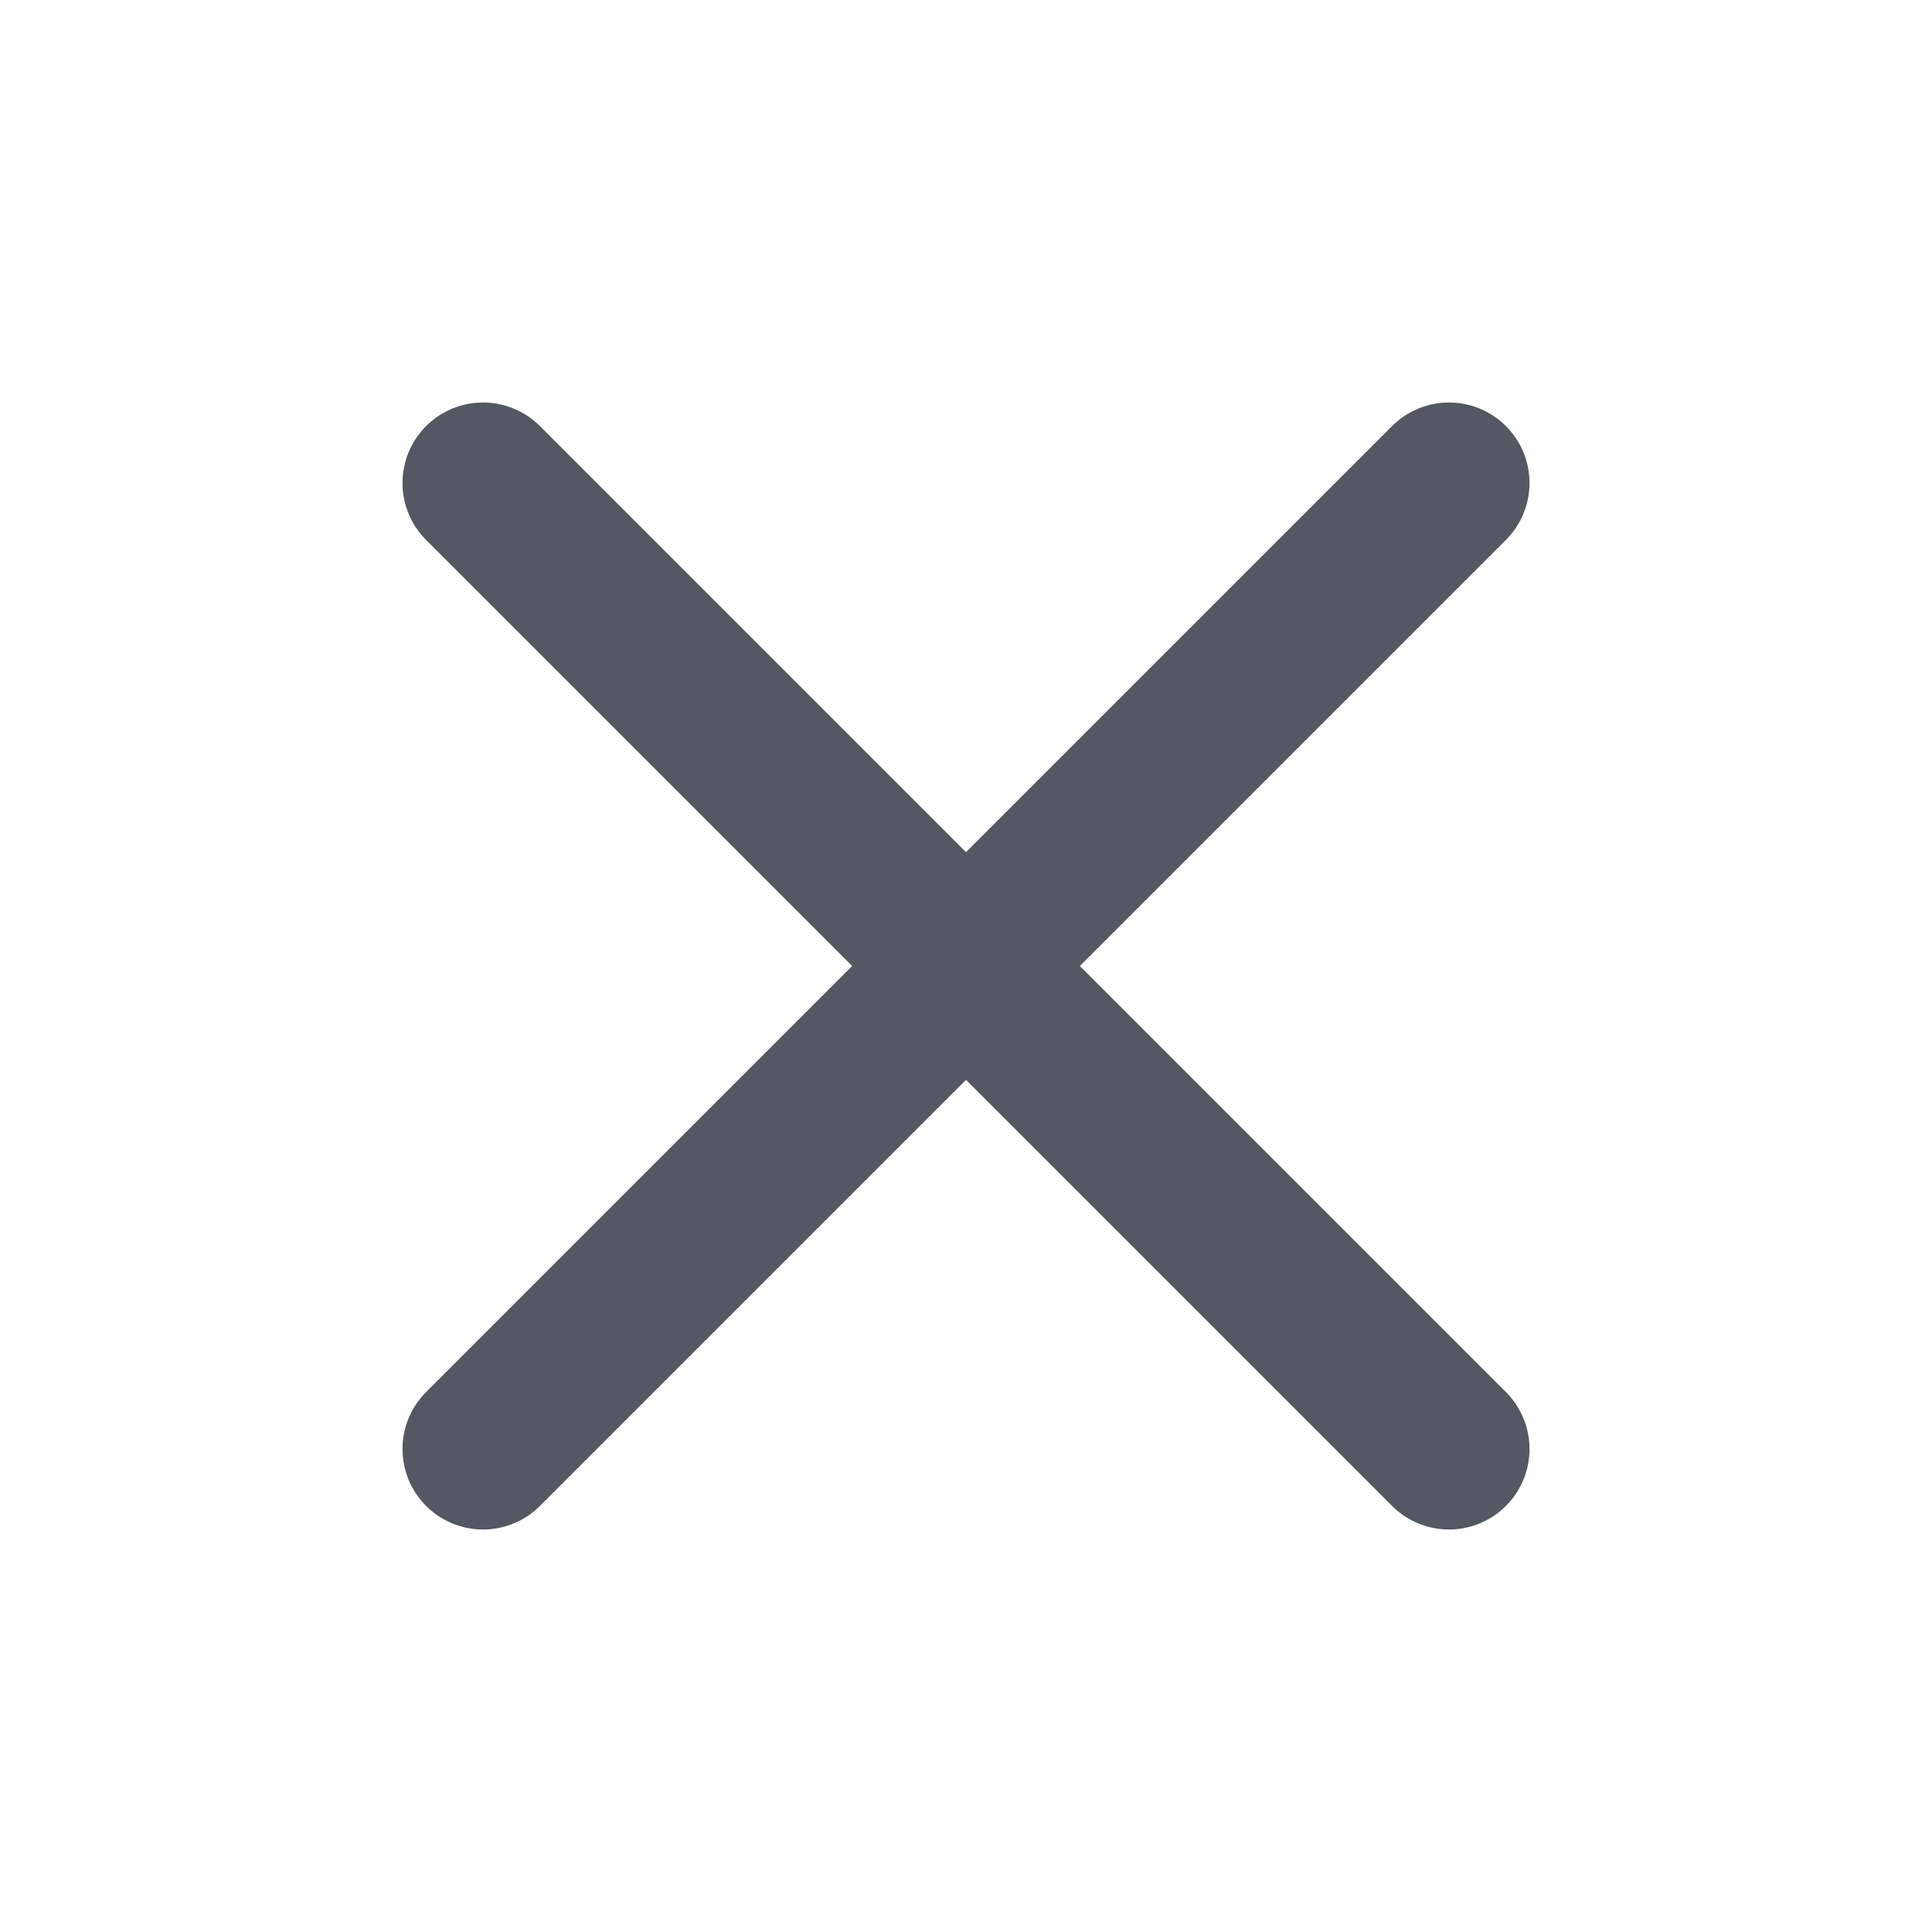
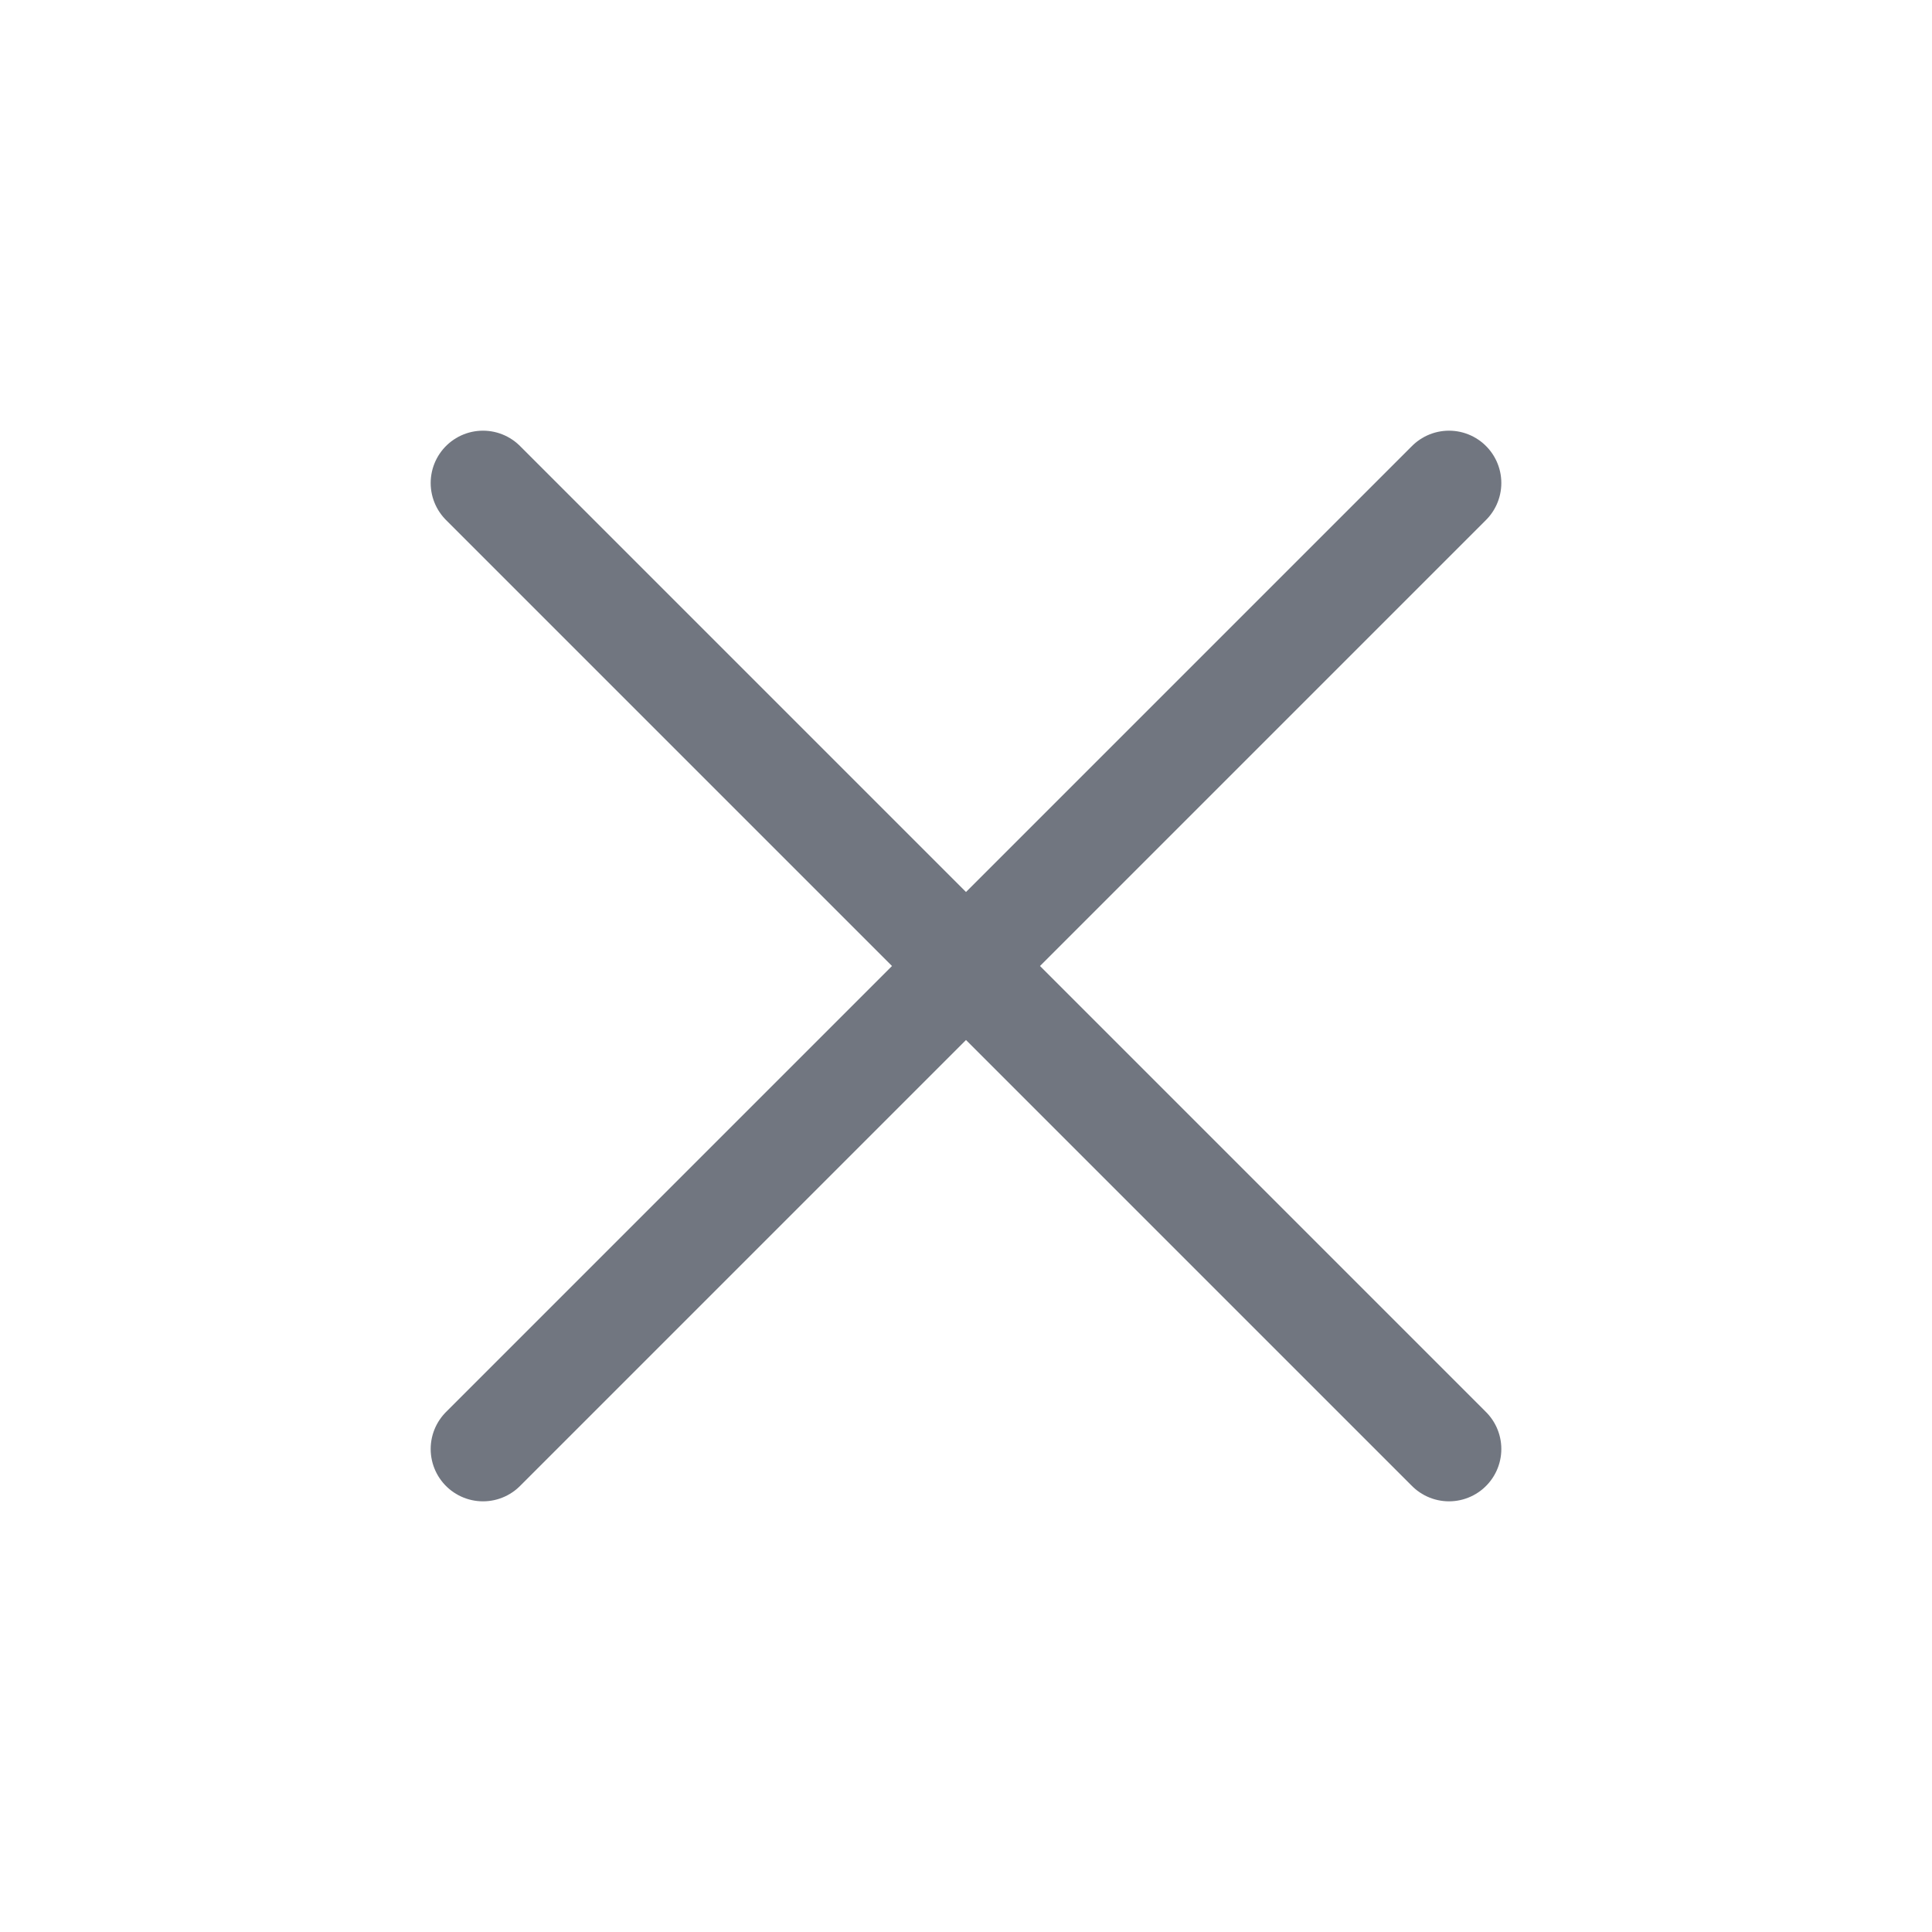
<svg xmlns="http://www.w3.org/2000/svg" width="24" height="24" viewBox="0 0 24 24" fill="none">
-   <path d="M18 6L6 18M6 6L18 18" stroke="#535862" stroke-width="2" stroke-linecap="round" stroke-linejoin="round" />
+   <path stroke="#717680" stroke-width="1.3" stroke-linecap="round" stroke-linejoin="round" d="M18 6 6 18M6 6l12 12" />
</svg>
